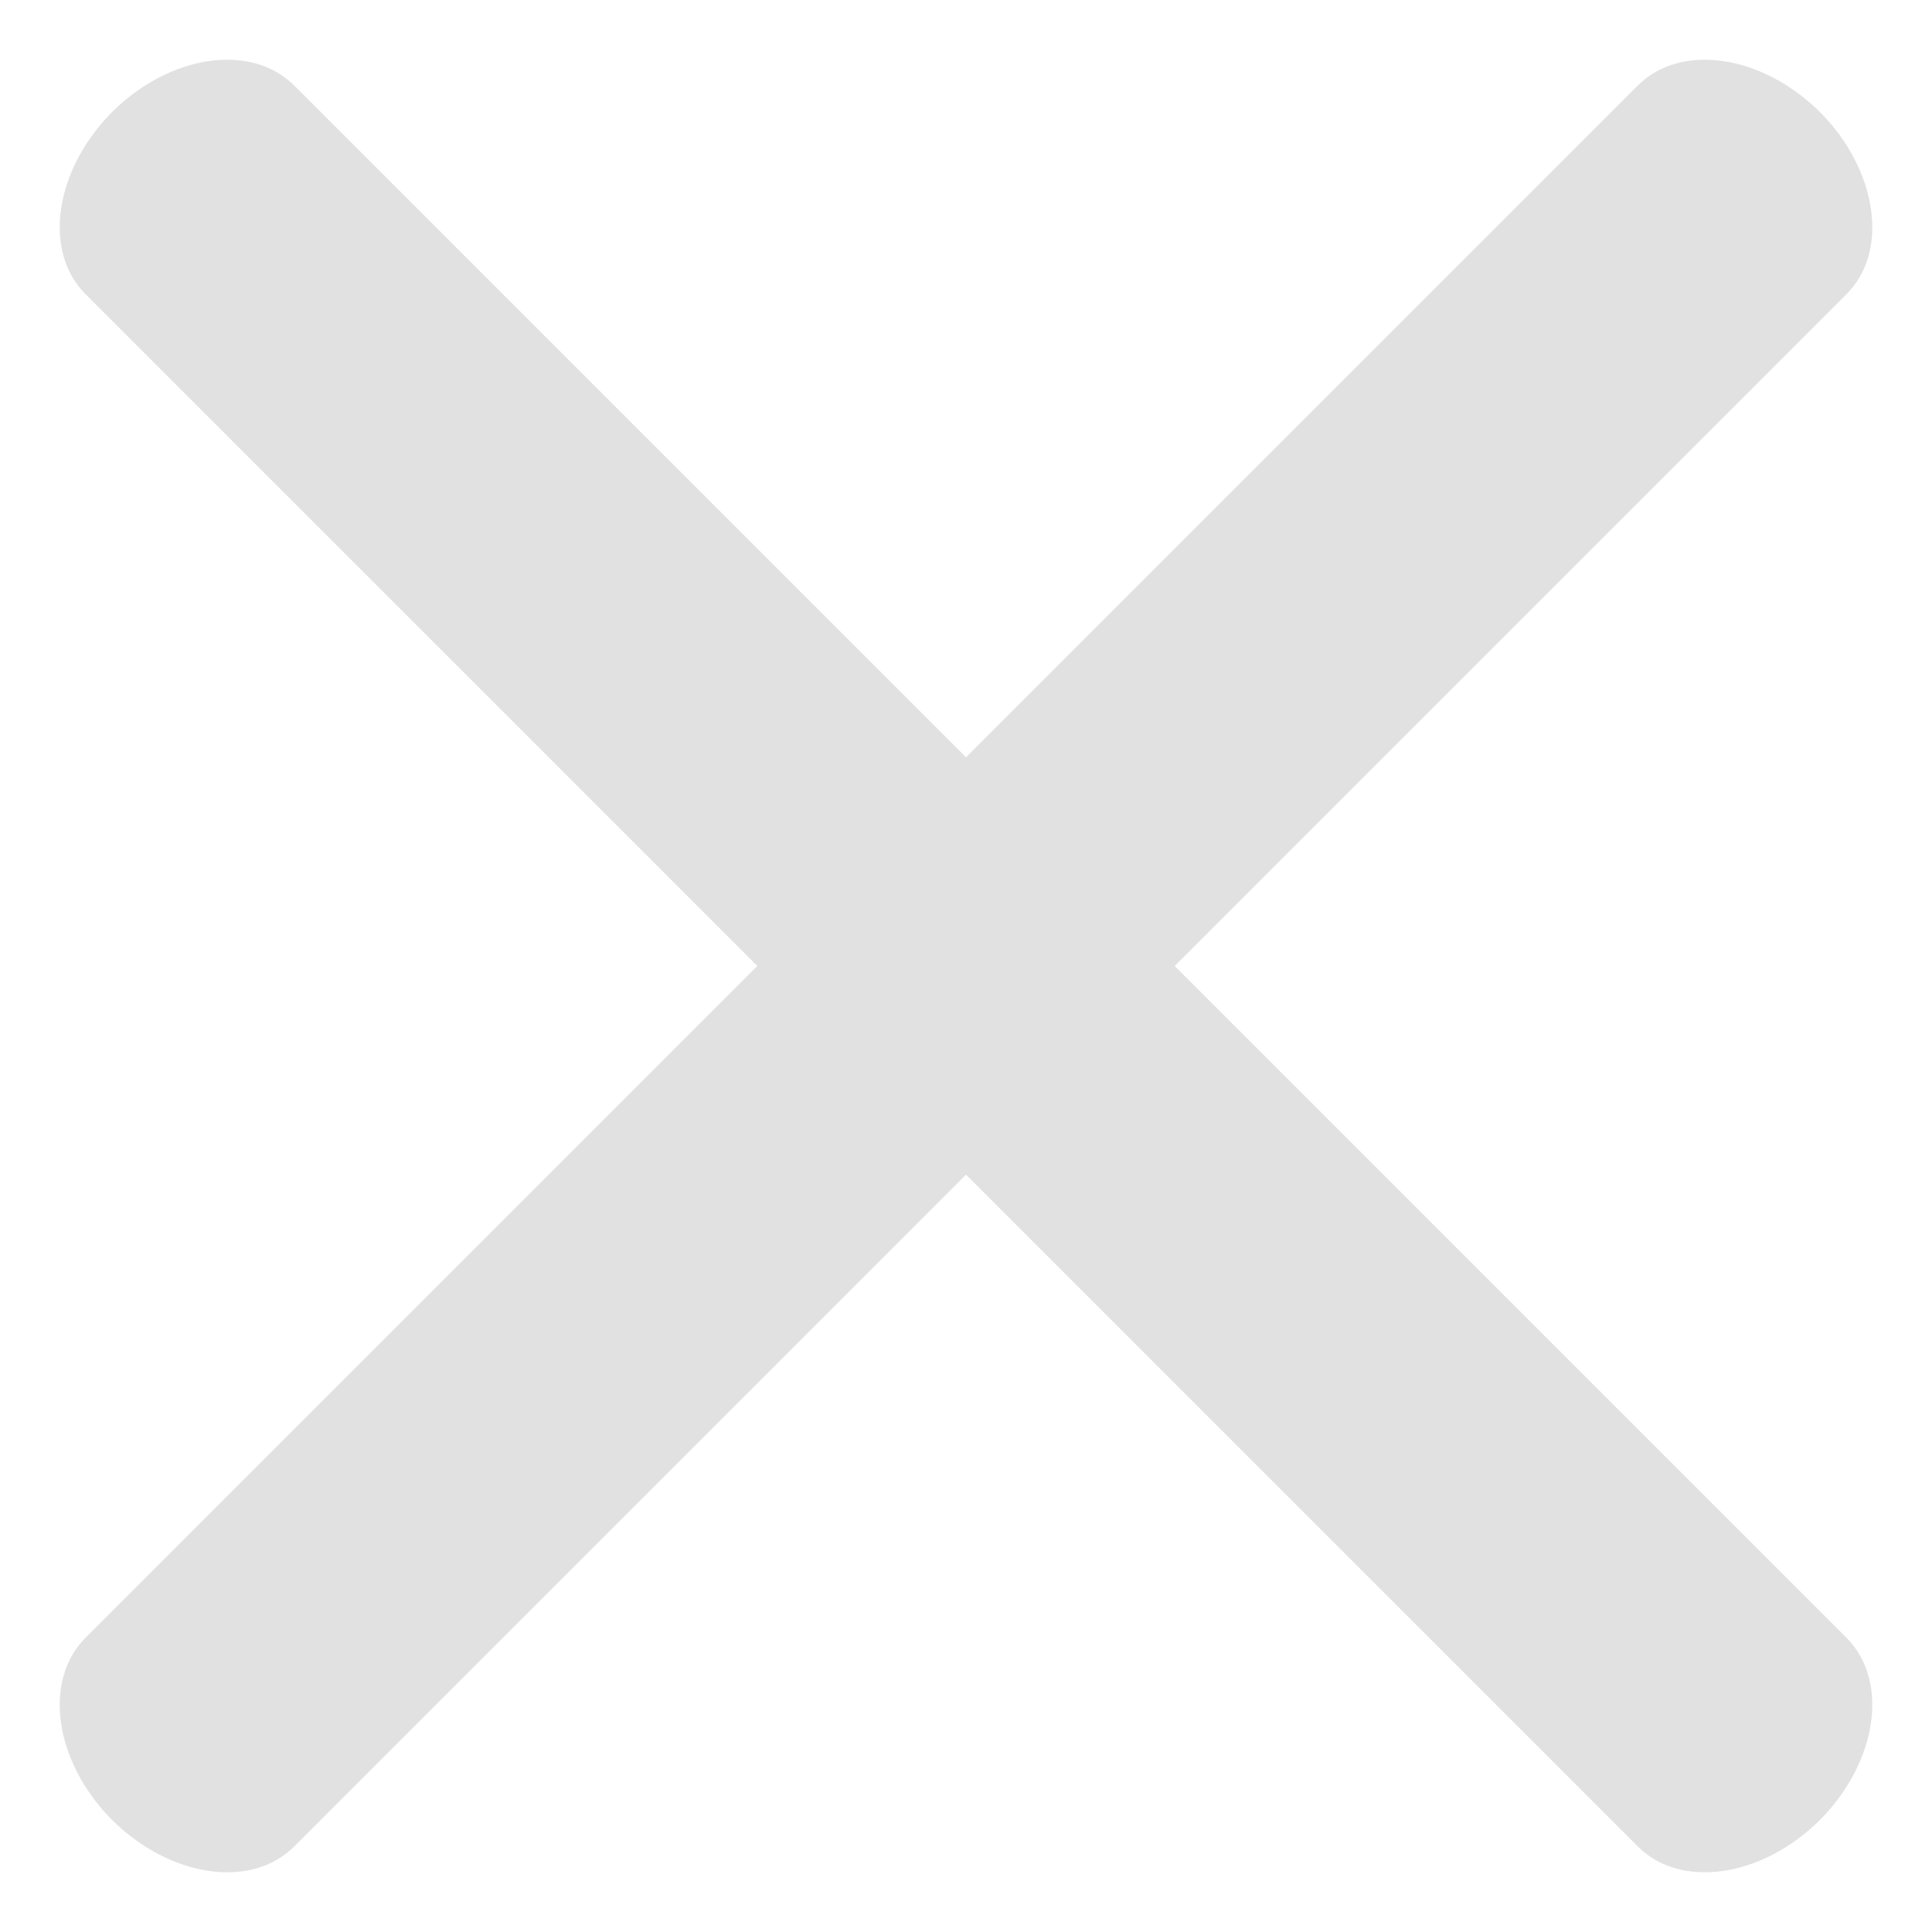
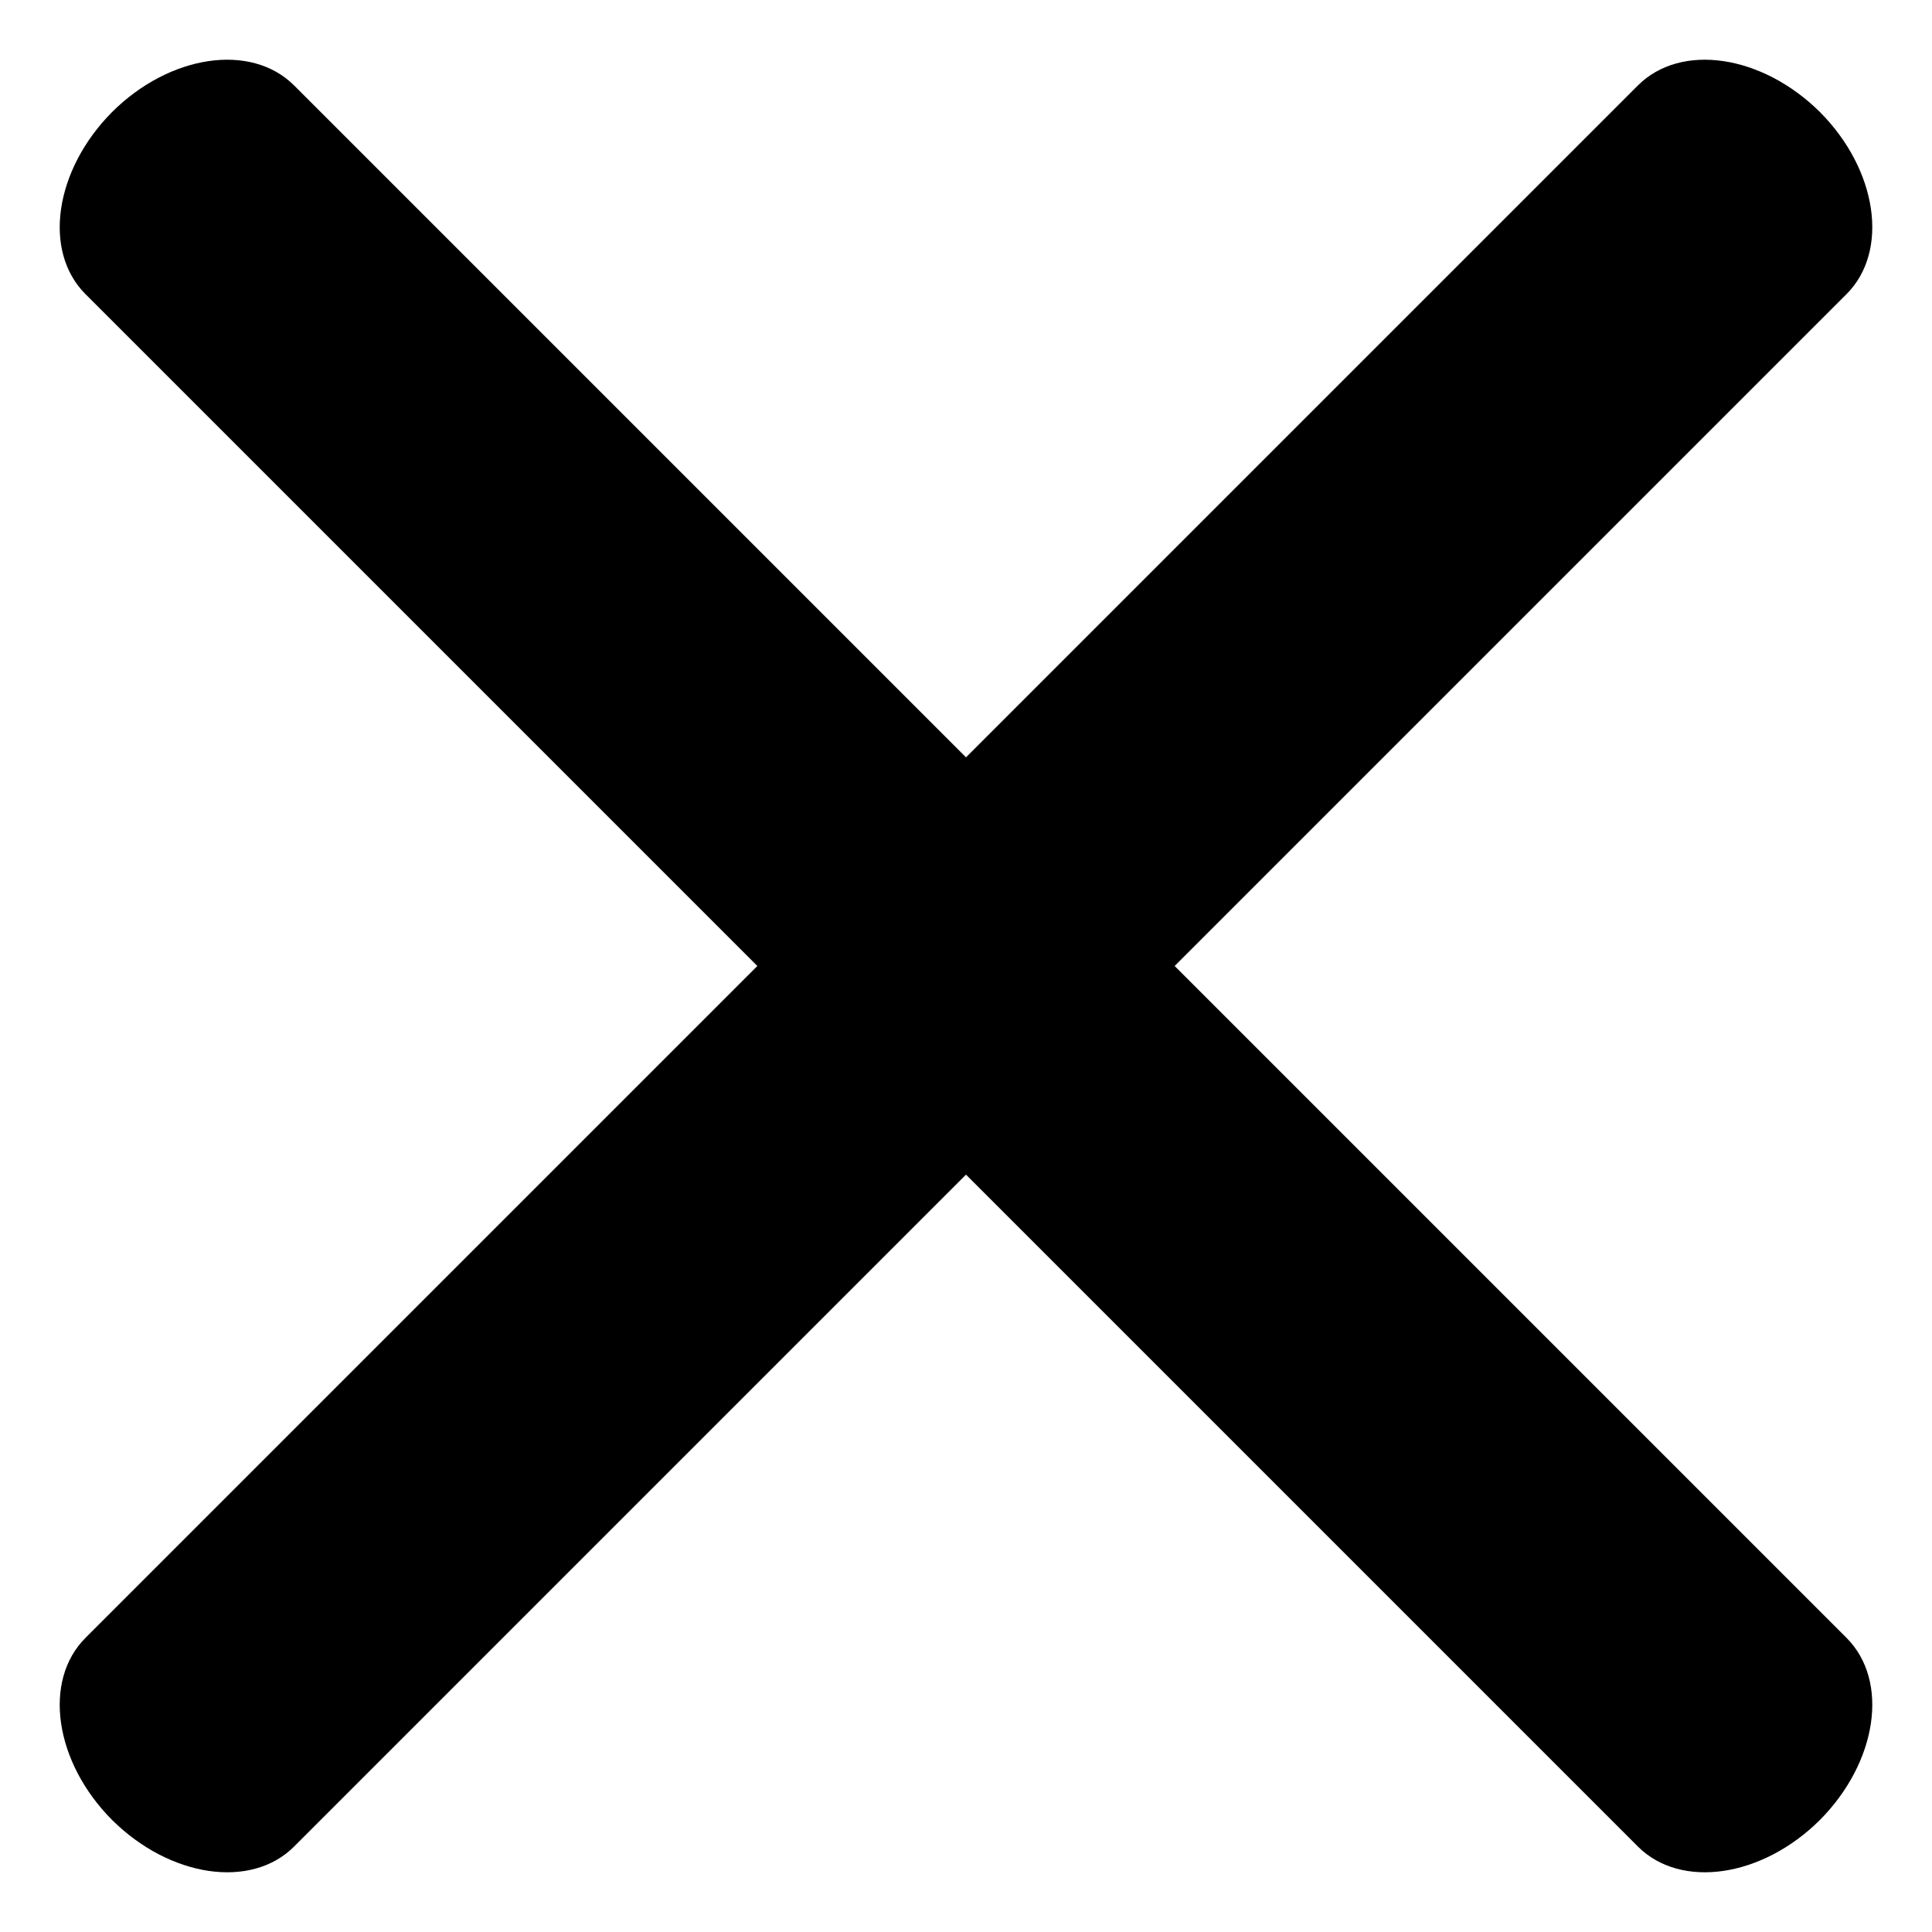
<svg xmlns="http://www.w3.org/2000/svg" width="8" height="8" viewBox="0 0 8 8">
-   <path fill="#E1E1E1" fill-rule="nonzero" d="M4 4.864l2.782 2.782c.178.178.515.128.754-.11.238-.24.288-.576.11-.754L4.864 4l2.782-2.782c.178-.178.128-.515-.11-.754-.24-.238-.576-.288-.754-.11L4 3.136 1.218.354C1.04.176.703.226.464.464c-.238.24-.288.576-.11.754L3.136 4 .354 6.782c-.178.178-.128.515.11.754.24.238.576.288.754.11L4 4.864z" />
+   <path fill="currentColor" fill-rule="nonzero" d="M4 4.864l2.782 2.782c.178.178.515.128.754-.11.238-.24.288-.576.11-.754L4.864 4l2.782-2.782c.178-.178.128-.515-.11-.754-.24-.238-.576-.288-.754-.11L4 3.136 1.218.354C1.04.176.703.226.464.464c-.238.24-.288.576-.11.754L3.136 4 .354 6.782c-.178.178-.128.515.11.754.24.238.576.288.754.11L4 4.864z" />
</svg>
